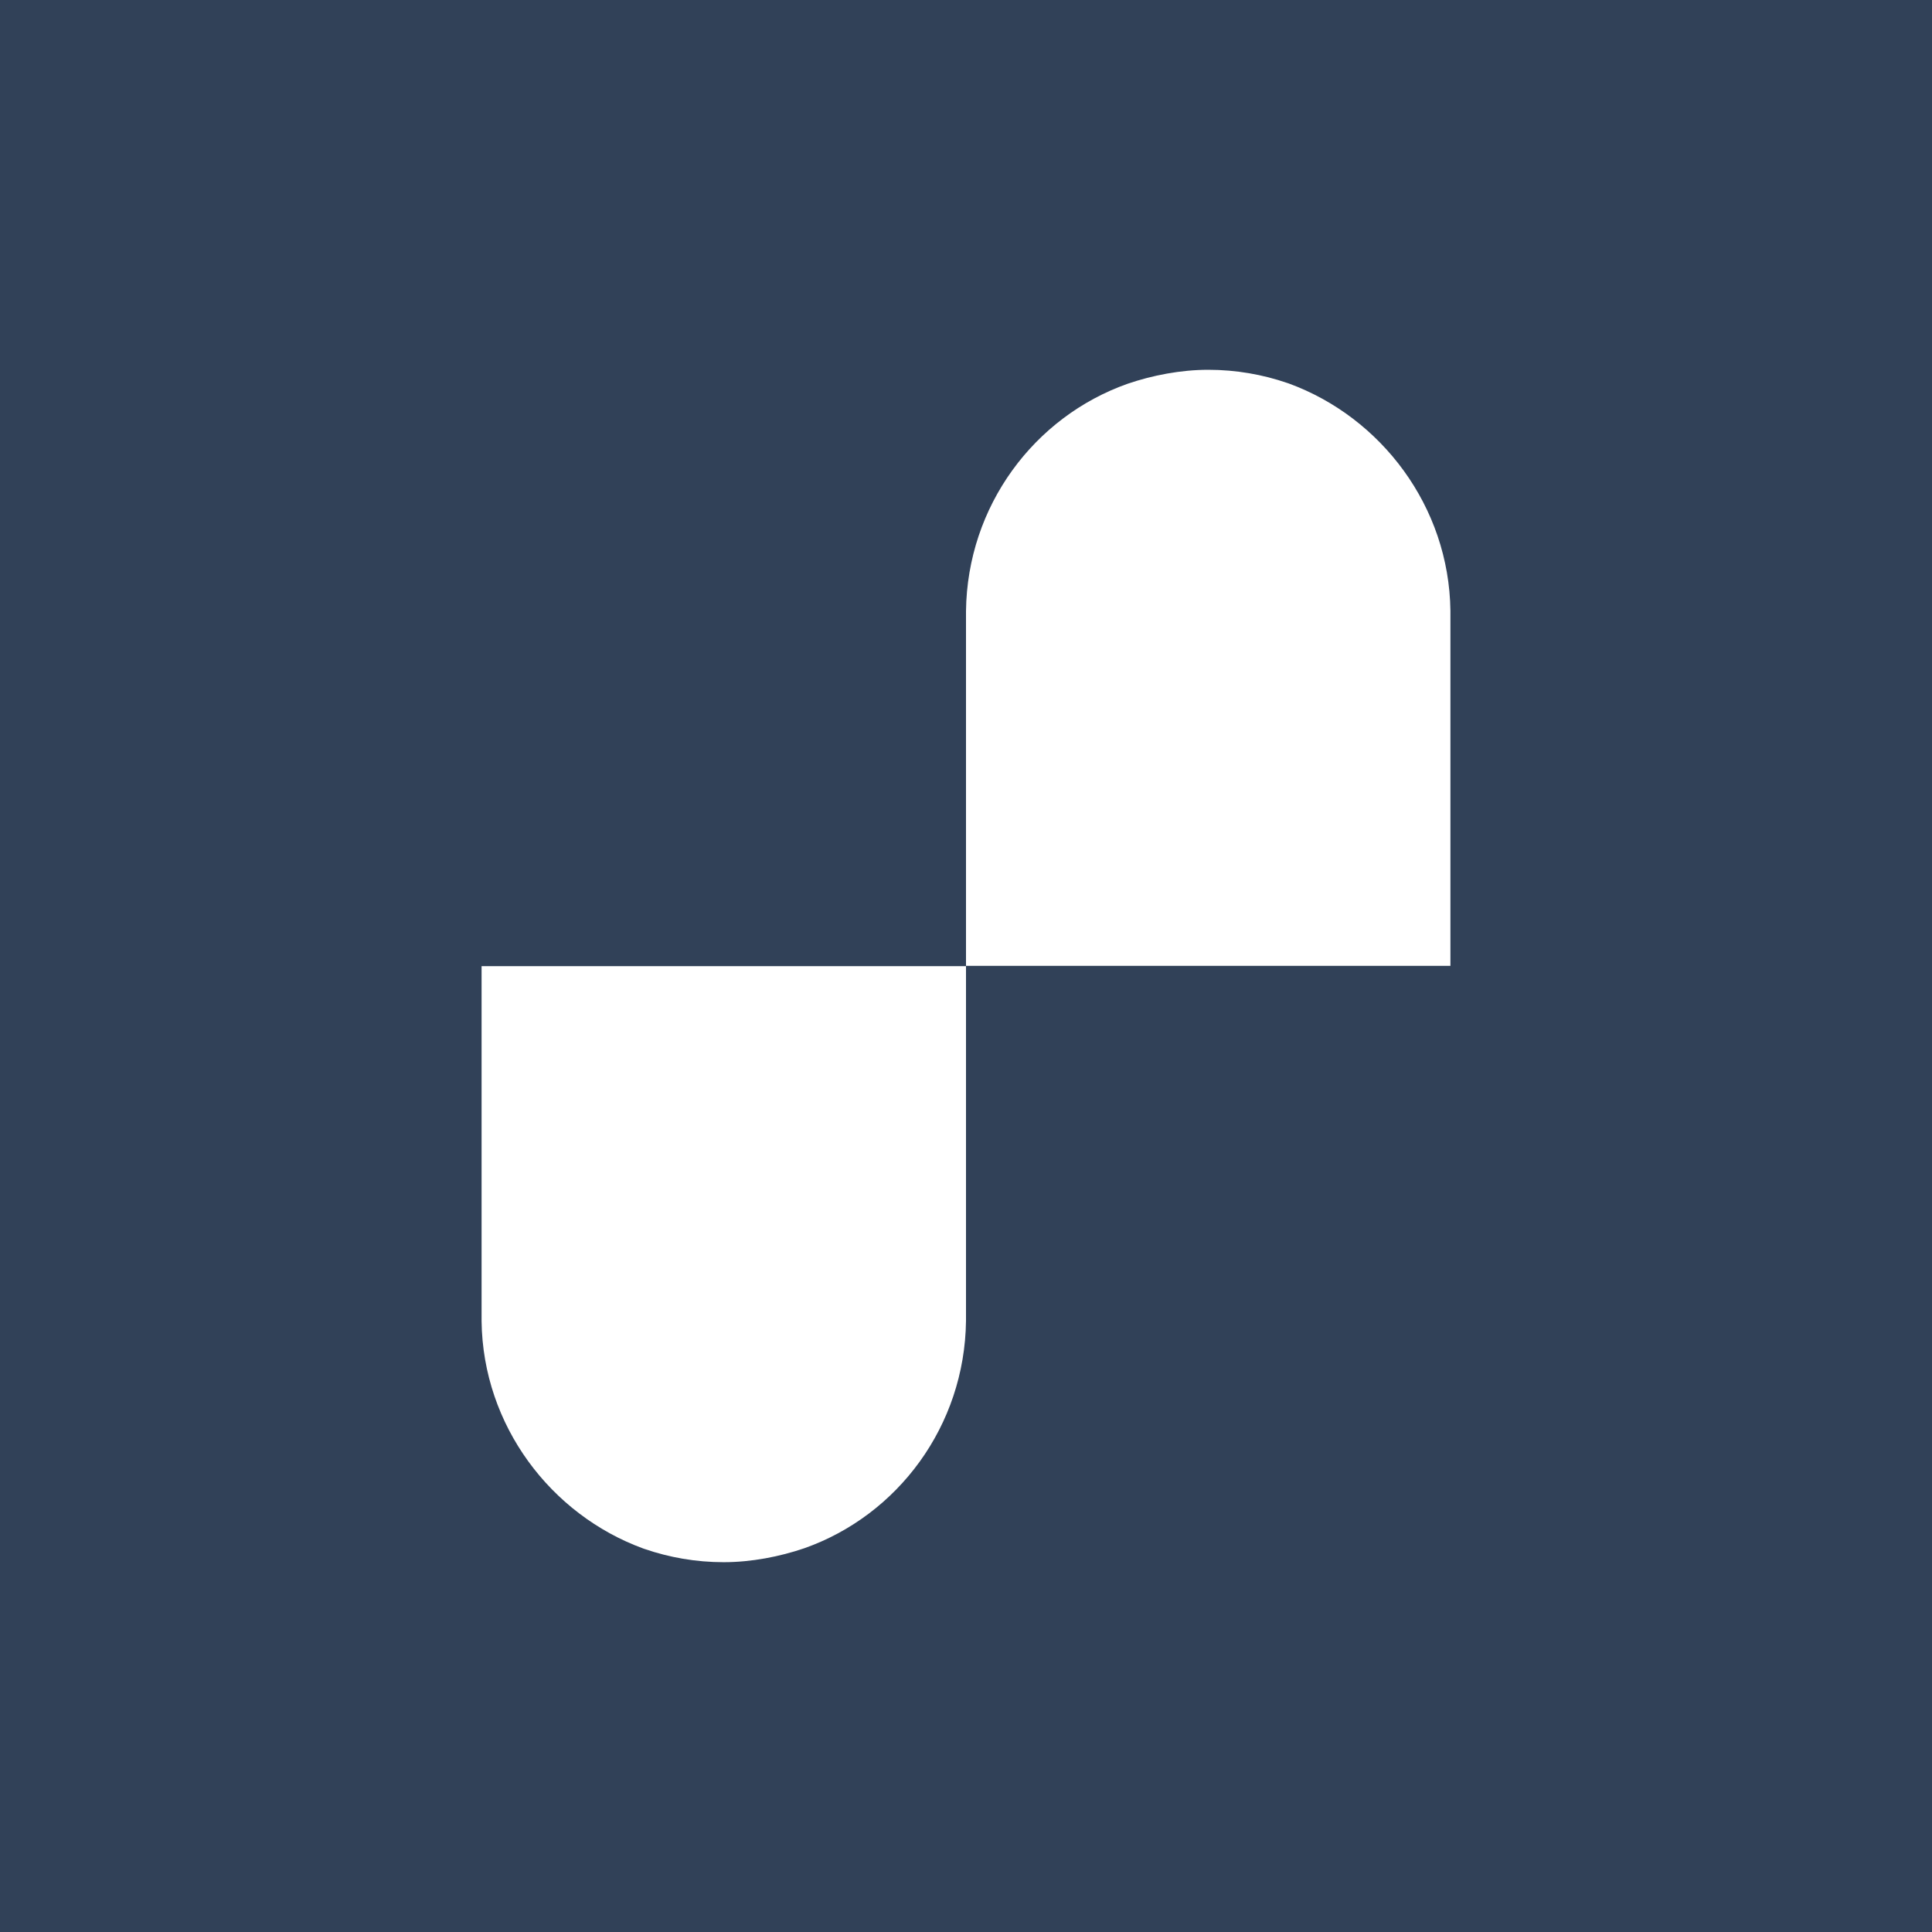
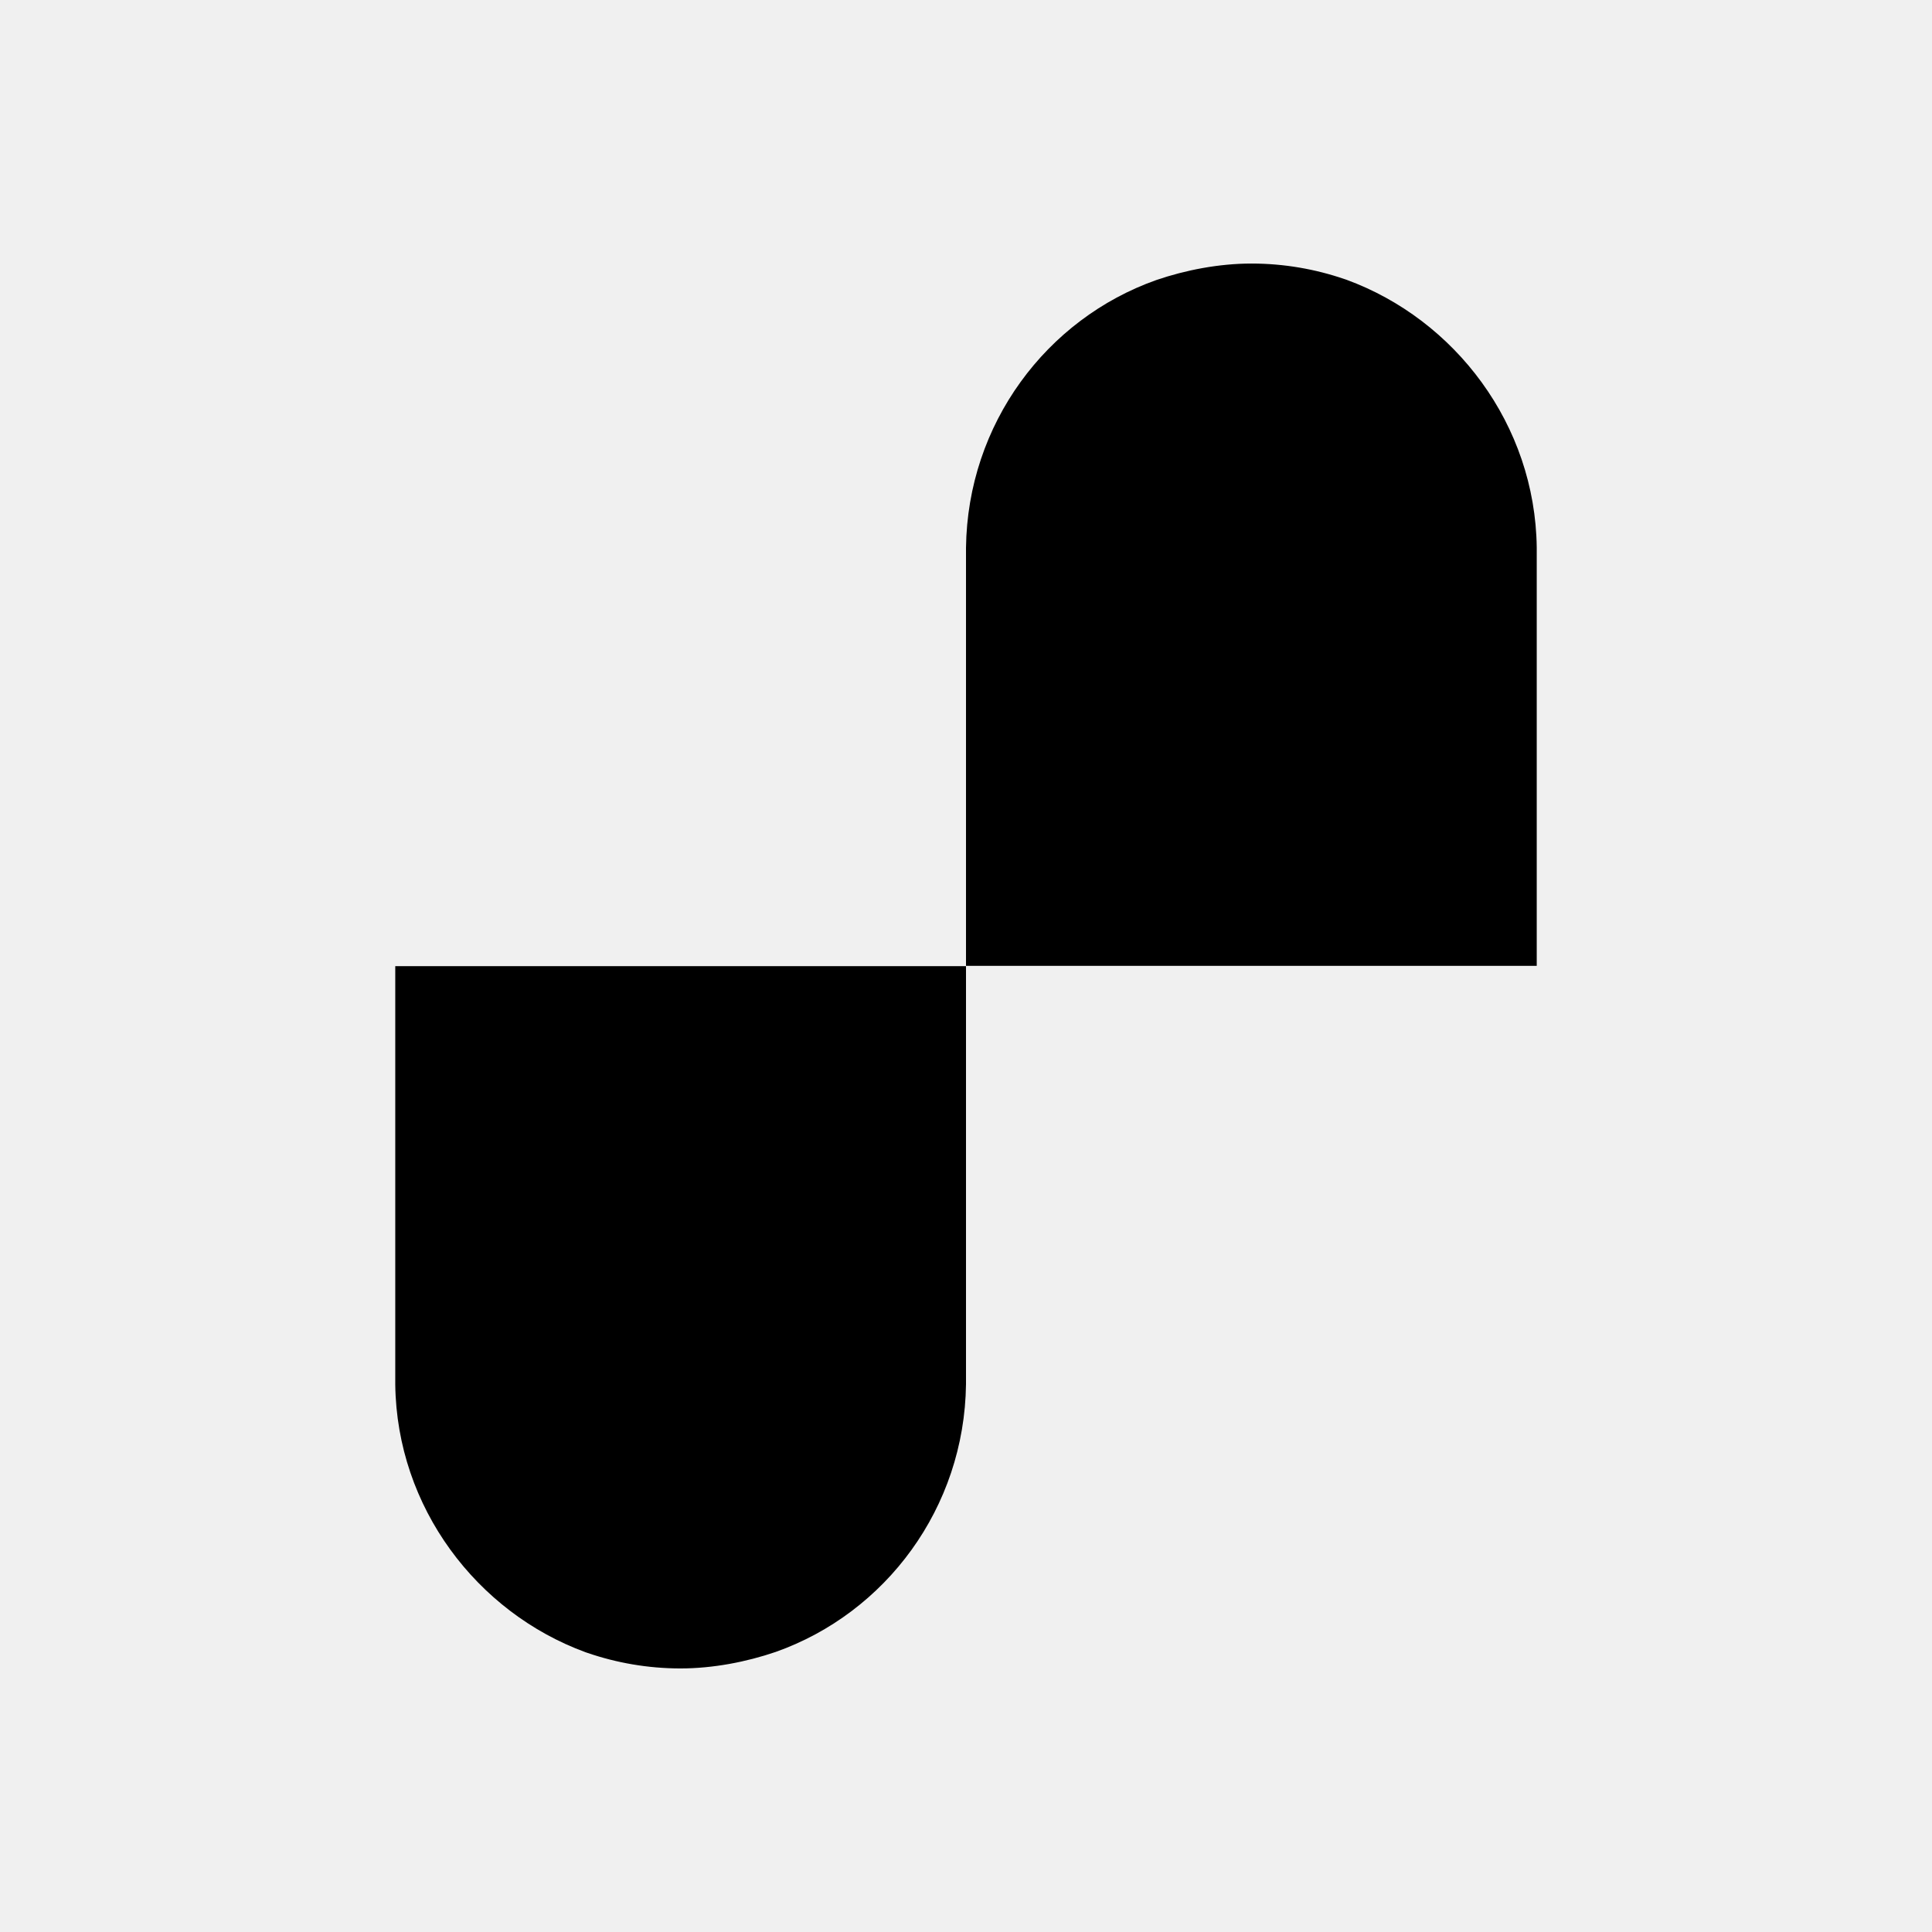
<svg xmlns="http://www.w3.org/2000/svg" width="1000" zoomAndPan="magnify" viewBox="0 0 750 750" height="1000" preserveAspectRatio="xMidYMid meet" version="1.0">
  <defs>
-     <clipPath id="2563889bf2">
-       <path d="M 189 0.551 L 377.051 0.551 L 377.051 232 L 189 232 Z M 189 0.551 " clip-rule="nonzero" />
+     <clipPath id="ed23dbe7f0">
+       <path d="M 222 0.309 L 443.559 0.309 L 443.559 273 L 222 273 Z M 222 0.309 " clip-rule="nonzero" />
    </clipPath>
-     <clipPath id="a54b6d014a">
-       <path d="M 251.719 5.98 C 261.328 2.703 272.32 0.551 283.078 0.551 C 293.836 0.551 304.188 2.395 313.727 5.676 C 313.93 5.777 314.133 5.777 314.336 5.879 C 350.16 18.992 376.543 53.625 377.051 94.094 L 377.051 232 L 189 232 L 189 94.195 C 189.508 53.418 215.488 18.789 251.719 5.98 Z M 251.719 5.98 " clip-rule="nonzero" />
+     <clipPath id="b253f7c74c">
+       <path d="M 295.895 6.707 C 307.215 2.844 320.164 0.309 332.84 0.309 C 345.516 0.309 357.711 2.484 368.949 6.348 C 369.188 6.465 369.43 6.465 369.668 6.586 C 411.875 22.039 442.961 62.84 443.559 110.52 L 443.559 273 L 222 273 L 222 110.641 C 222.598 62.598 253.207 21.797 295.895 6.707 Z M 295.895 6.707 " clip-rule="nonzero" />
    </clipPath>
-     <clipPath id="d90e864243">
-       <path d="M 0 0.551 L 188.051 0.551 L 188.051 232 L 0 232 Z M 0 0.551 " clip-rule="nonzero" />
+     <clipPath id="bed65cc834">
+       <path d="M 0 0.309 L 221.559 0.309 L 221.559 273 L 0 273 Z M 0 0.309 " clip-rule="nonzero" />
    </clipPath>
-     <clipPath id="0536bc625f">
-       <path d="M 62.719 5.98 C 72.328 2.703 83.32 0.551 94.078 0.551 C 104.836 0.551 115.188 2.395 124.727 5.676 C 124.93 5.777 125.133 5.777 125.336 5.879 C 161.16 18.992 187.543 53.625 188.051 94.094 L 188.051 232 L 0 232 L 0 94.195 C 0.508 53.418 26.488 18.789 62.719 5.98 Z M 62.719 5.98 " clip-rule="nonzero" />
+     <clipPath id="b67dcd3a37">
+       <path d="M 73.895 6.707 C 85.215 2.844 98.164 0.309 110.84 0.309 C 123.516 0.309 135.711 2.484 146.949 6.348 C 147.188 6.465 147.43 6.465 147.668 6.586 C 189.875 22.039 220.961 62.84 221.559 110.52 L 221.559 273 L 0 273 L 0 110.641 C 0.598 62.598 31.207 21.797 73.895 6.707 Z M 73.895 6.707 " clip-rule="nonzero" />
    </clipPath>
-     <clipPath id="1637524fbb">
-       <rect x="0" width="189" y="0" height="232" />
+     <clipPath id="4447639252">
+       <rect x="0" width="222" y="0" height="273" />
    </clipPath>
-     <clipPath id="5b2225b985">
-       <path d="M 0.949 231.316 L 189 231.316 L 189 463.441 L 0.949 463.441 Z M 0.949 231.316 " clip-rule="nonzero" />
+     <clipPath id="4a8524ad58">
+       <path d="M 0.441 272.195 L 222 272.195 L 222 545.684 L 0.441 545.684 Z M 0.441 272.195 " clip-rule="nonzero" />
    </clipPath>
-     <clipPath id="9937cb848f">
-       <path d="M 126.281 458.012 C 116.672 461.293 105.68 463.441 94.922 463.441 C 84.164 463.441 73.812 461.598 64.273 458.32 C 64.07 458.219 63.867 458.219 63.664 458.113 C 27.84 445 1.453 410.371 0.949 369.898 L 0.949 231.992 L 189 231.992 L 189 369.797 C 188.492 410.574 162.512 445.207 126.281 458.012 Z M 126.281 458.012 " clip-rule="nonzero" />
+     <clipPath id="446c6fca91">
+       <path d="M 148.105 539.285 C 136.785 543.148 123.836 545.684 111.16 545.684 C 98.484 545.684 86.289 543.508 75.051 539.648 C 74.812 539.527 74.57 539.527 74.332 539.406 C 32.125 523.953 1.039 483.152 0.441 435.473 L 0.441 272.992 L 222 272.992 L 222 435.352 C 221.402 483.395 190.793 524.195 148.105 539.285 Z M 148.105 539.285 " clip-rule="nonzero" />
    </clipPath>
-     <clipPath id="dfa84dec27">
-       <path d="M 0.949 1 L 189 1 L 189 232.441 L 0.949 232.441 Z M 0.949 1 " clip-rule="nonzero" />
+     <clipPath id="d667faaadc">
+       <path d="M 0.441 1 L 222 1 L 222 273.684 L 0.441 273.684 Z M 0.441 1 " clip-rule="nonzero" />
    </clipPath>
-     <clipPath id="c183282aad">
-       <path d="M 126.281 227.012 C 116.672 230.293 105.68 232.441 94.922 232.441 C 84.164 232.441 73.812 230.598 64.273 227.32 C 64.07 227.219 63.867 227.219 63.664 227.113 C 27.84 214 1.453 179.371 0.949 138.898 L 0.949 0.992 L 189 0.992 L 189 138.797 C 188.492 179.574 162.512 214.207 126.281 227.012 Z M 126.281 227.012 " clip-rule="nonzero" />
+     <clipPath id="fcb4da9024">
+       <path d="M 148.105 267.285 C 136.785 271.148 123.836 273.684 111.16 273.684 C 98.484 273.684 86.289 271.508 75.051 267.648 C 74.812 267.527 74.57 267.527 74.332 267.406 C 32.125 251.953 1.039 211.152 0.441 163.473 L 0.441 0.992 L 222 0.992 L 222 163.352 C 221.402 211.395 190.793 252.195 148.105 267.285 Z M 148.105 267.285 " clip-rule="nonzero" />
    </clipPath>
-     <clipPath id="8556a24414">
-       <rect x="0" width="189" y="0" height="233" />
+     <clipPath id="ddefe48505">
+       <rect x="0" width="222" y="0" height="274" />
    </clipPath>
-     <clipPath id="712ea1dabd">
-       <rect x="0" width="378" y="0" height="464" />
+     <clipPath id="a7872708fe">
+       <rect x="0" width="444" y="0" height="546" />
    </clipPath>
  </defs>
-   <rect x="-75" width="900" fill="#ffffff" y="-75" height="900" fill-opacity="1" />
-   <rect x="-75" width="900" fill="#314158" y="-75" height="900" fill-opacity="1" />
-   <g transform="matrix(1, 0, 0, 1, 186, 143)">
-     <g clip-path="url(#712ea1dabd)">
-       <g clip-path="url(#2563889bf2)">
-         <g clip-path="url(#a54b6d014a)">
-           <g transform="matrix(1, 0, 0, 1, 189, -0.000000000000085265)">
-             <g clip-path="url(#1637524fbb)">
-               <g clip-path="url(#d90e864243)">
-                 <g clip-path="url(#0536bc625f)">
-                   <path fill="#ffffff" d="M 0 0.551 L 188.051 0.551 L 188.051 231.945 L 0 231.945 Z M 0 0.551 " fill-opacity="1" fill-rule="nonzero" />
+   <g transform="matrix(1, 0, 0, 1, 153, 102)">
+     <g clip-path="url(#a7872708fe)">
+       <g clip-path="url(#ed23dbe7f0)">
+         <g clip-path="url(#b253f7c74c)">
+           <g transform="matrix(1, 0, 0, 1, 222, -0.000000000000071054)">
+             <g clip-path="url(#4447639252)">
+               <g clip-path="url(#bed65cc834)">
+                 <g clip-path="url(#b67dcd3a37)">
+                   <path fill="#000000" d="M 0 0.309 L 221.559 0.309 L 221.559 272.934 L 0 272.934 Z M 0 0.309 " fill-opacity="1" fill-rule="nonzero" />
                </g>
              </g>
            </g>
          </g>
        </g>
      </g>
-       <g clip-path="url(#5b2225b985)">
-         <g clip-path="url(#9937cb848f)">
-           <g transform="matrix(1, 0, 0, 1, -0.000000000000028422, 231)">
-             <g clip-path="url(#8556a24414)">
-               <g clip-path="url(#dfa84dec27)">
-                 <g clip-path="url(#c183282aad)">
-                   <path fill="#ffffff" d="M 189 232.441 L 0.949 232.441 L 0.949 1.051 L 189 1.051 Z M 189 232.441 " fill-opacity="1" fill-rule="nonzero" />
+       <g clip-path="url(#4a8524ad58)">
+         <g clip-path="url(#446c6fca91)">
+           <g transform="matrix(1, 0, 0, 1, -0.000000000000028422, 272)">
+             <g clip-path="url(#ddefe48505)">
+               <g clip-path="url(#d667faaadc)">
+                 <g clip-path="url(#fcb4da9024)">
+                   <path fill="#000000" d="M 222 273.684 L 0.441 273.684 L 0.441 1.059 L 222 1.059 Z M 222 273.684 " fill-opacity="1" fill-rule="nonzero" />
                </g>
              </g>
            </g>
          </g>
        </g>
      </g>
    </g>
  </g>
</svg>
